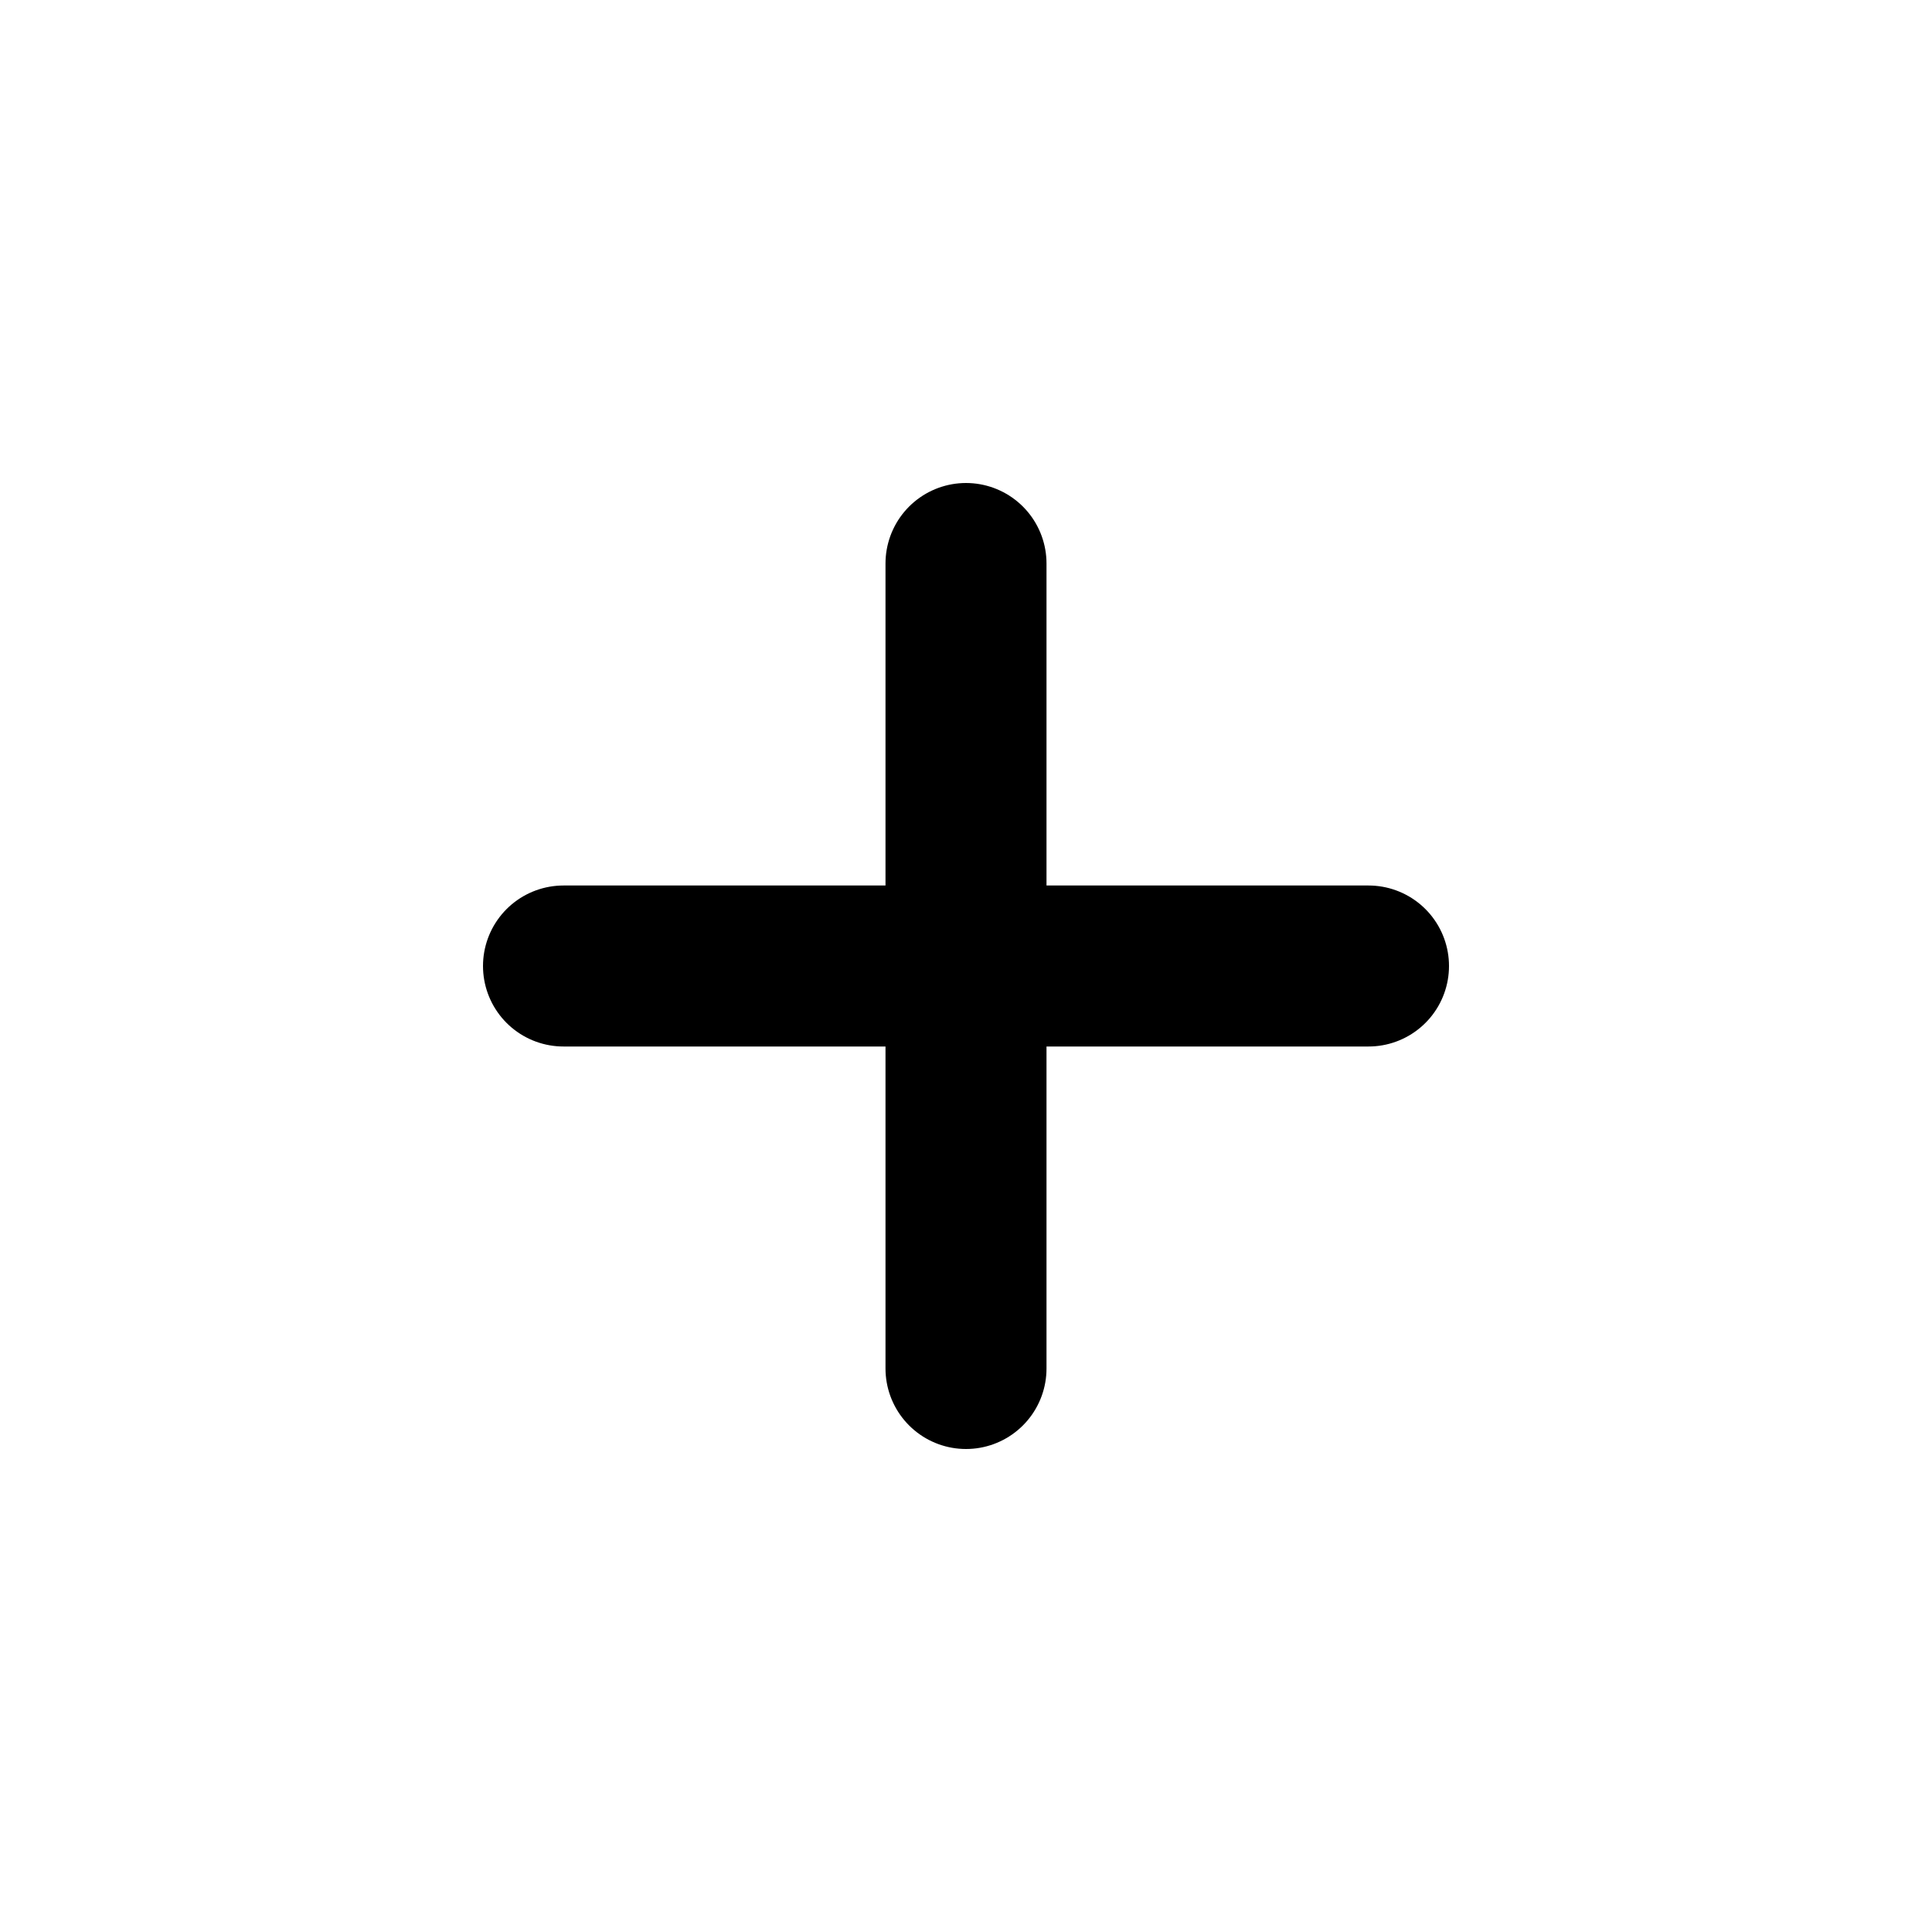
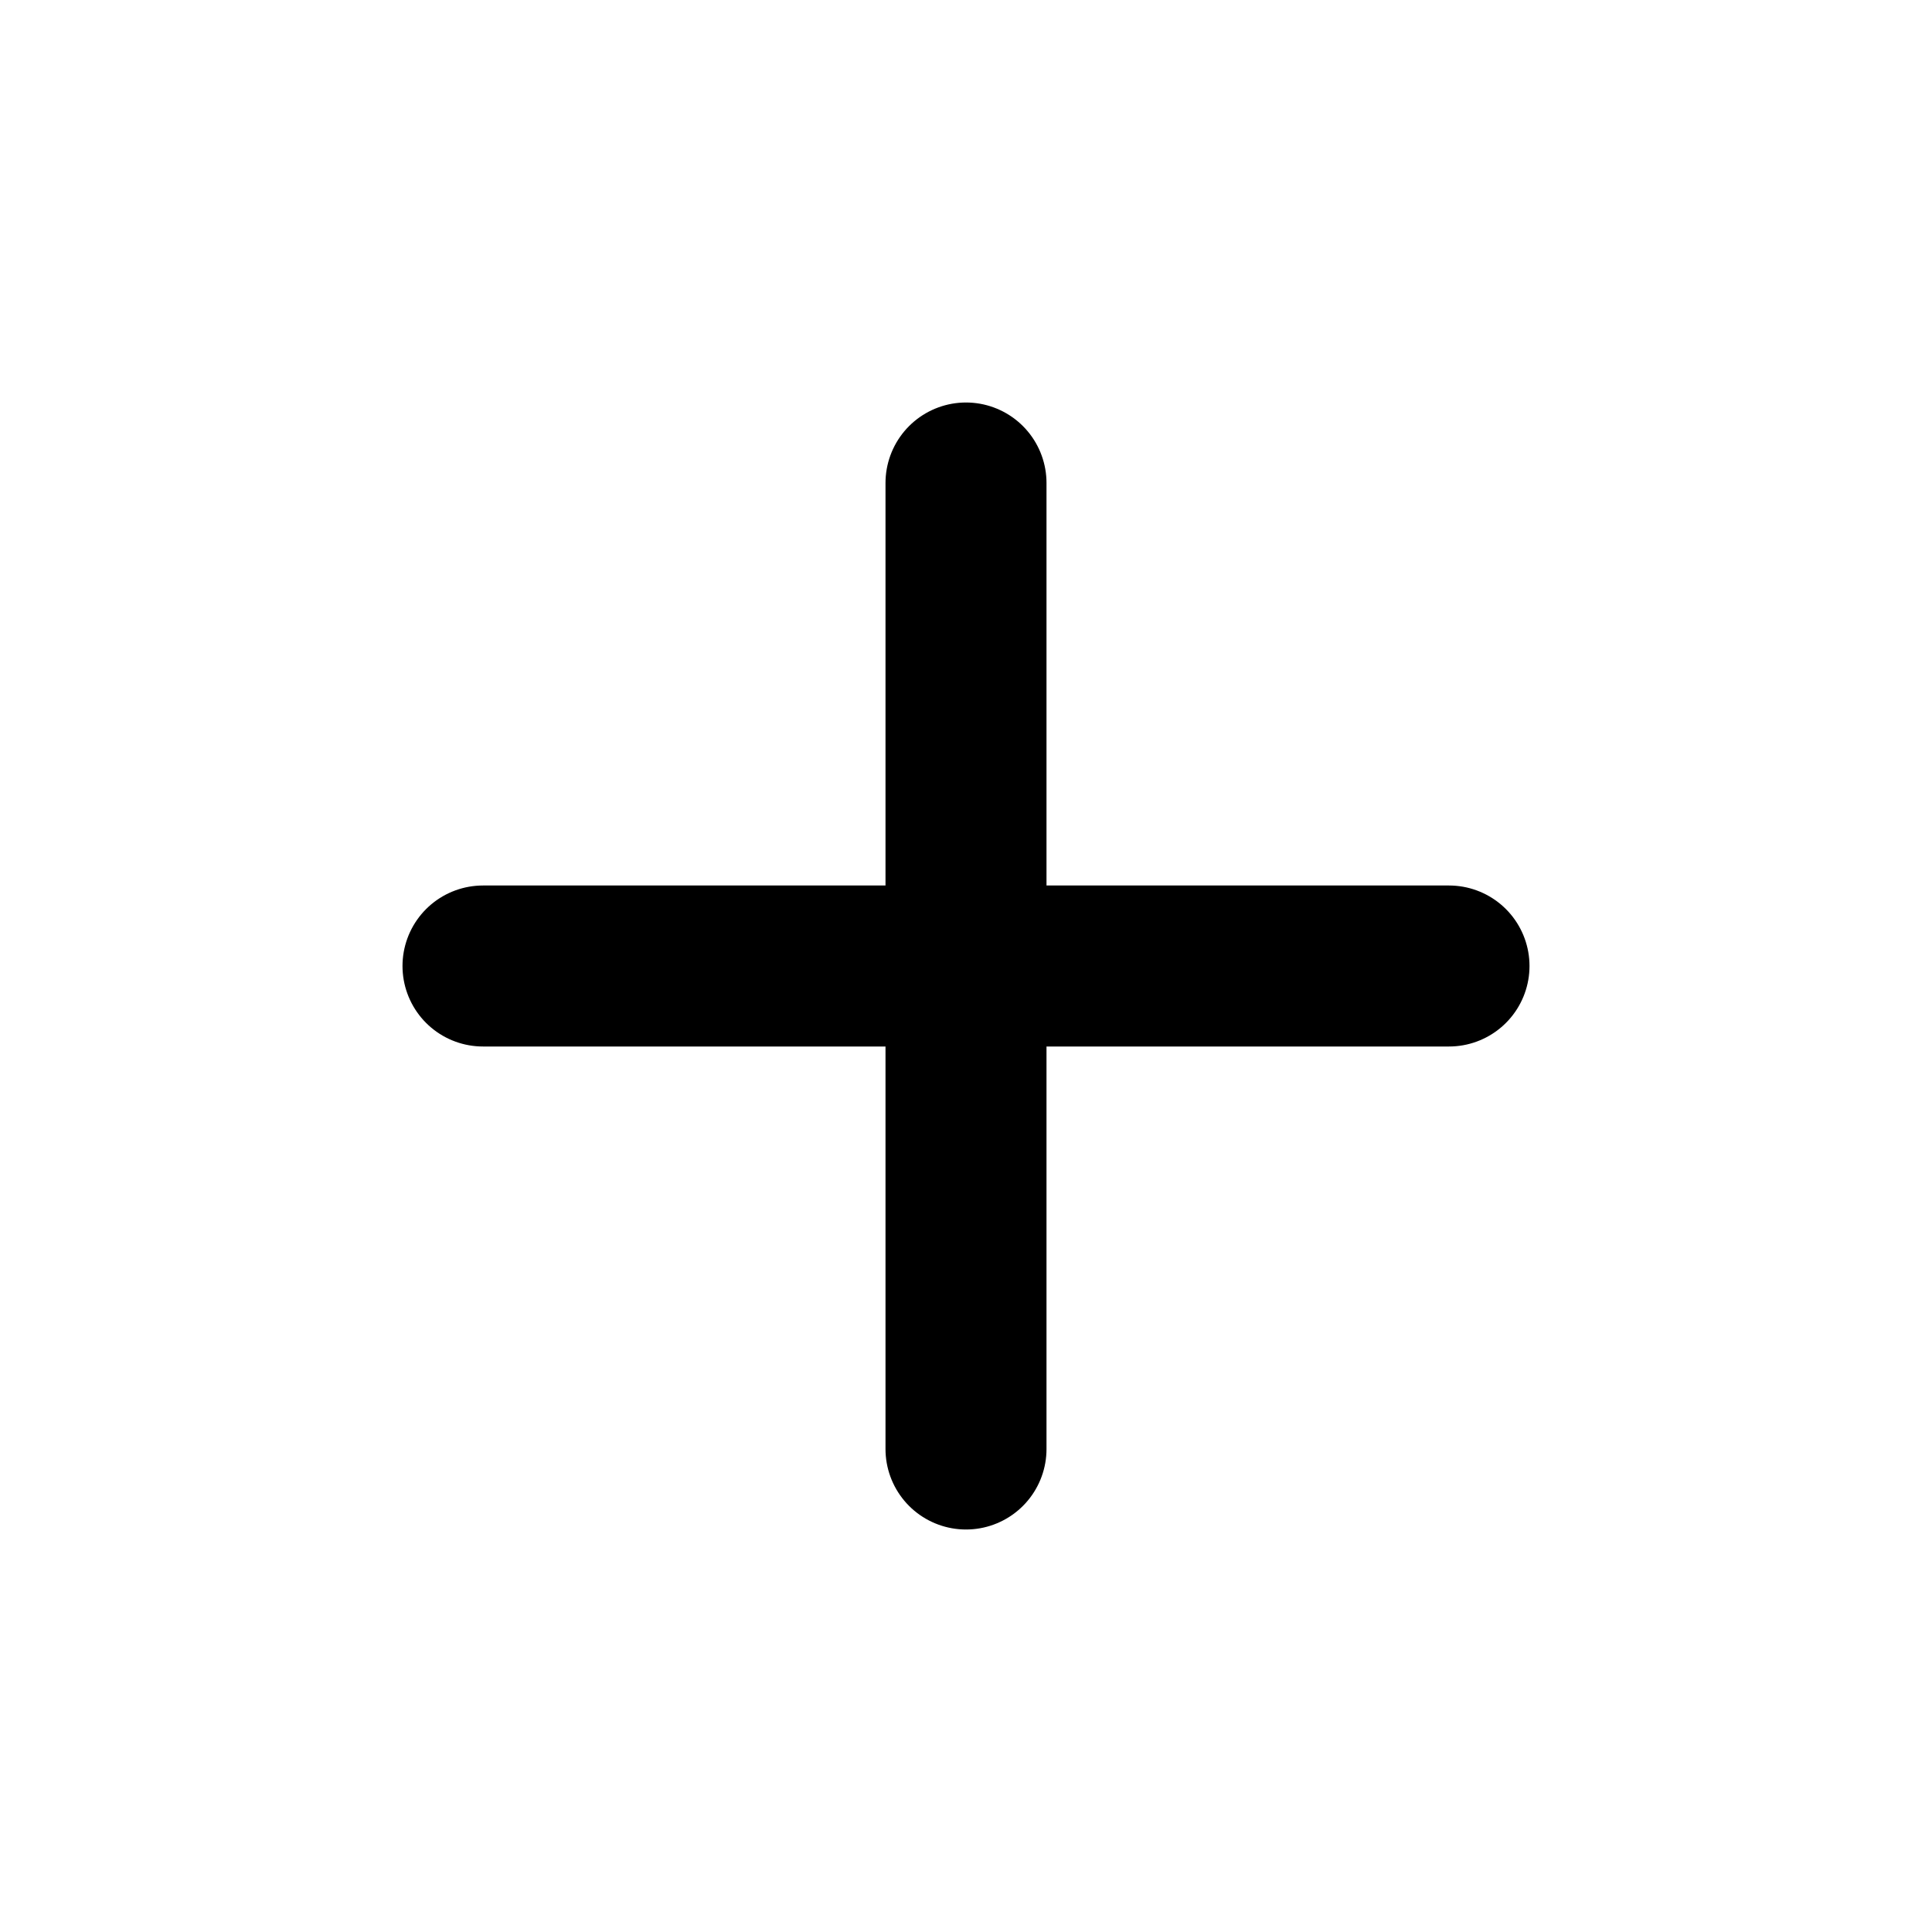
<svg xmlns="http://www.w3.org/2000/svg" width="800px" height="800px" viewBox="0 0 24 24" fill="none">
-   <path d="M7 12L12 12M12 12L17 12M12 12V7M12 12L12 17" stroke="#000000" stroke-width="2" stroke-linecap="round" stroke-linejoin="round" />
+   <g id="Edit / Add_Plus">
+     <path id="Vector" d="M6 12H12M12 12H18M12 12V18M12 12V6" stroke="#000000" stroke-width="2" stroke-linecap="round" stroke-linejoin="round" />
+   </g>
</svg>
